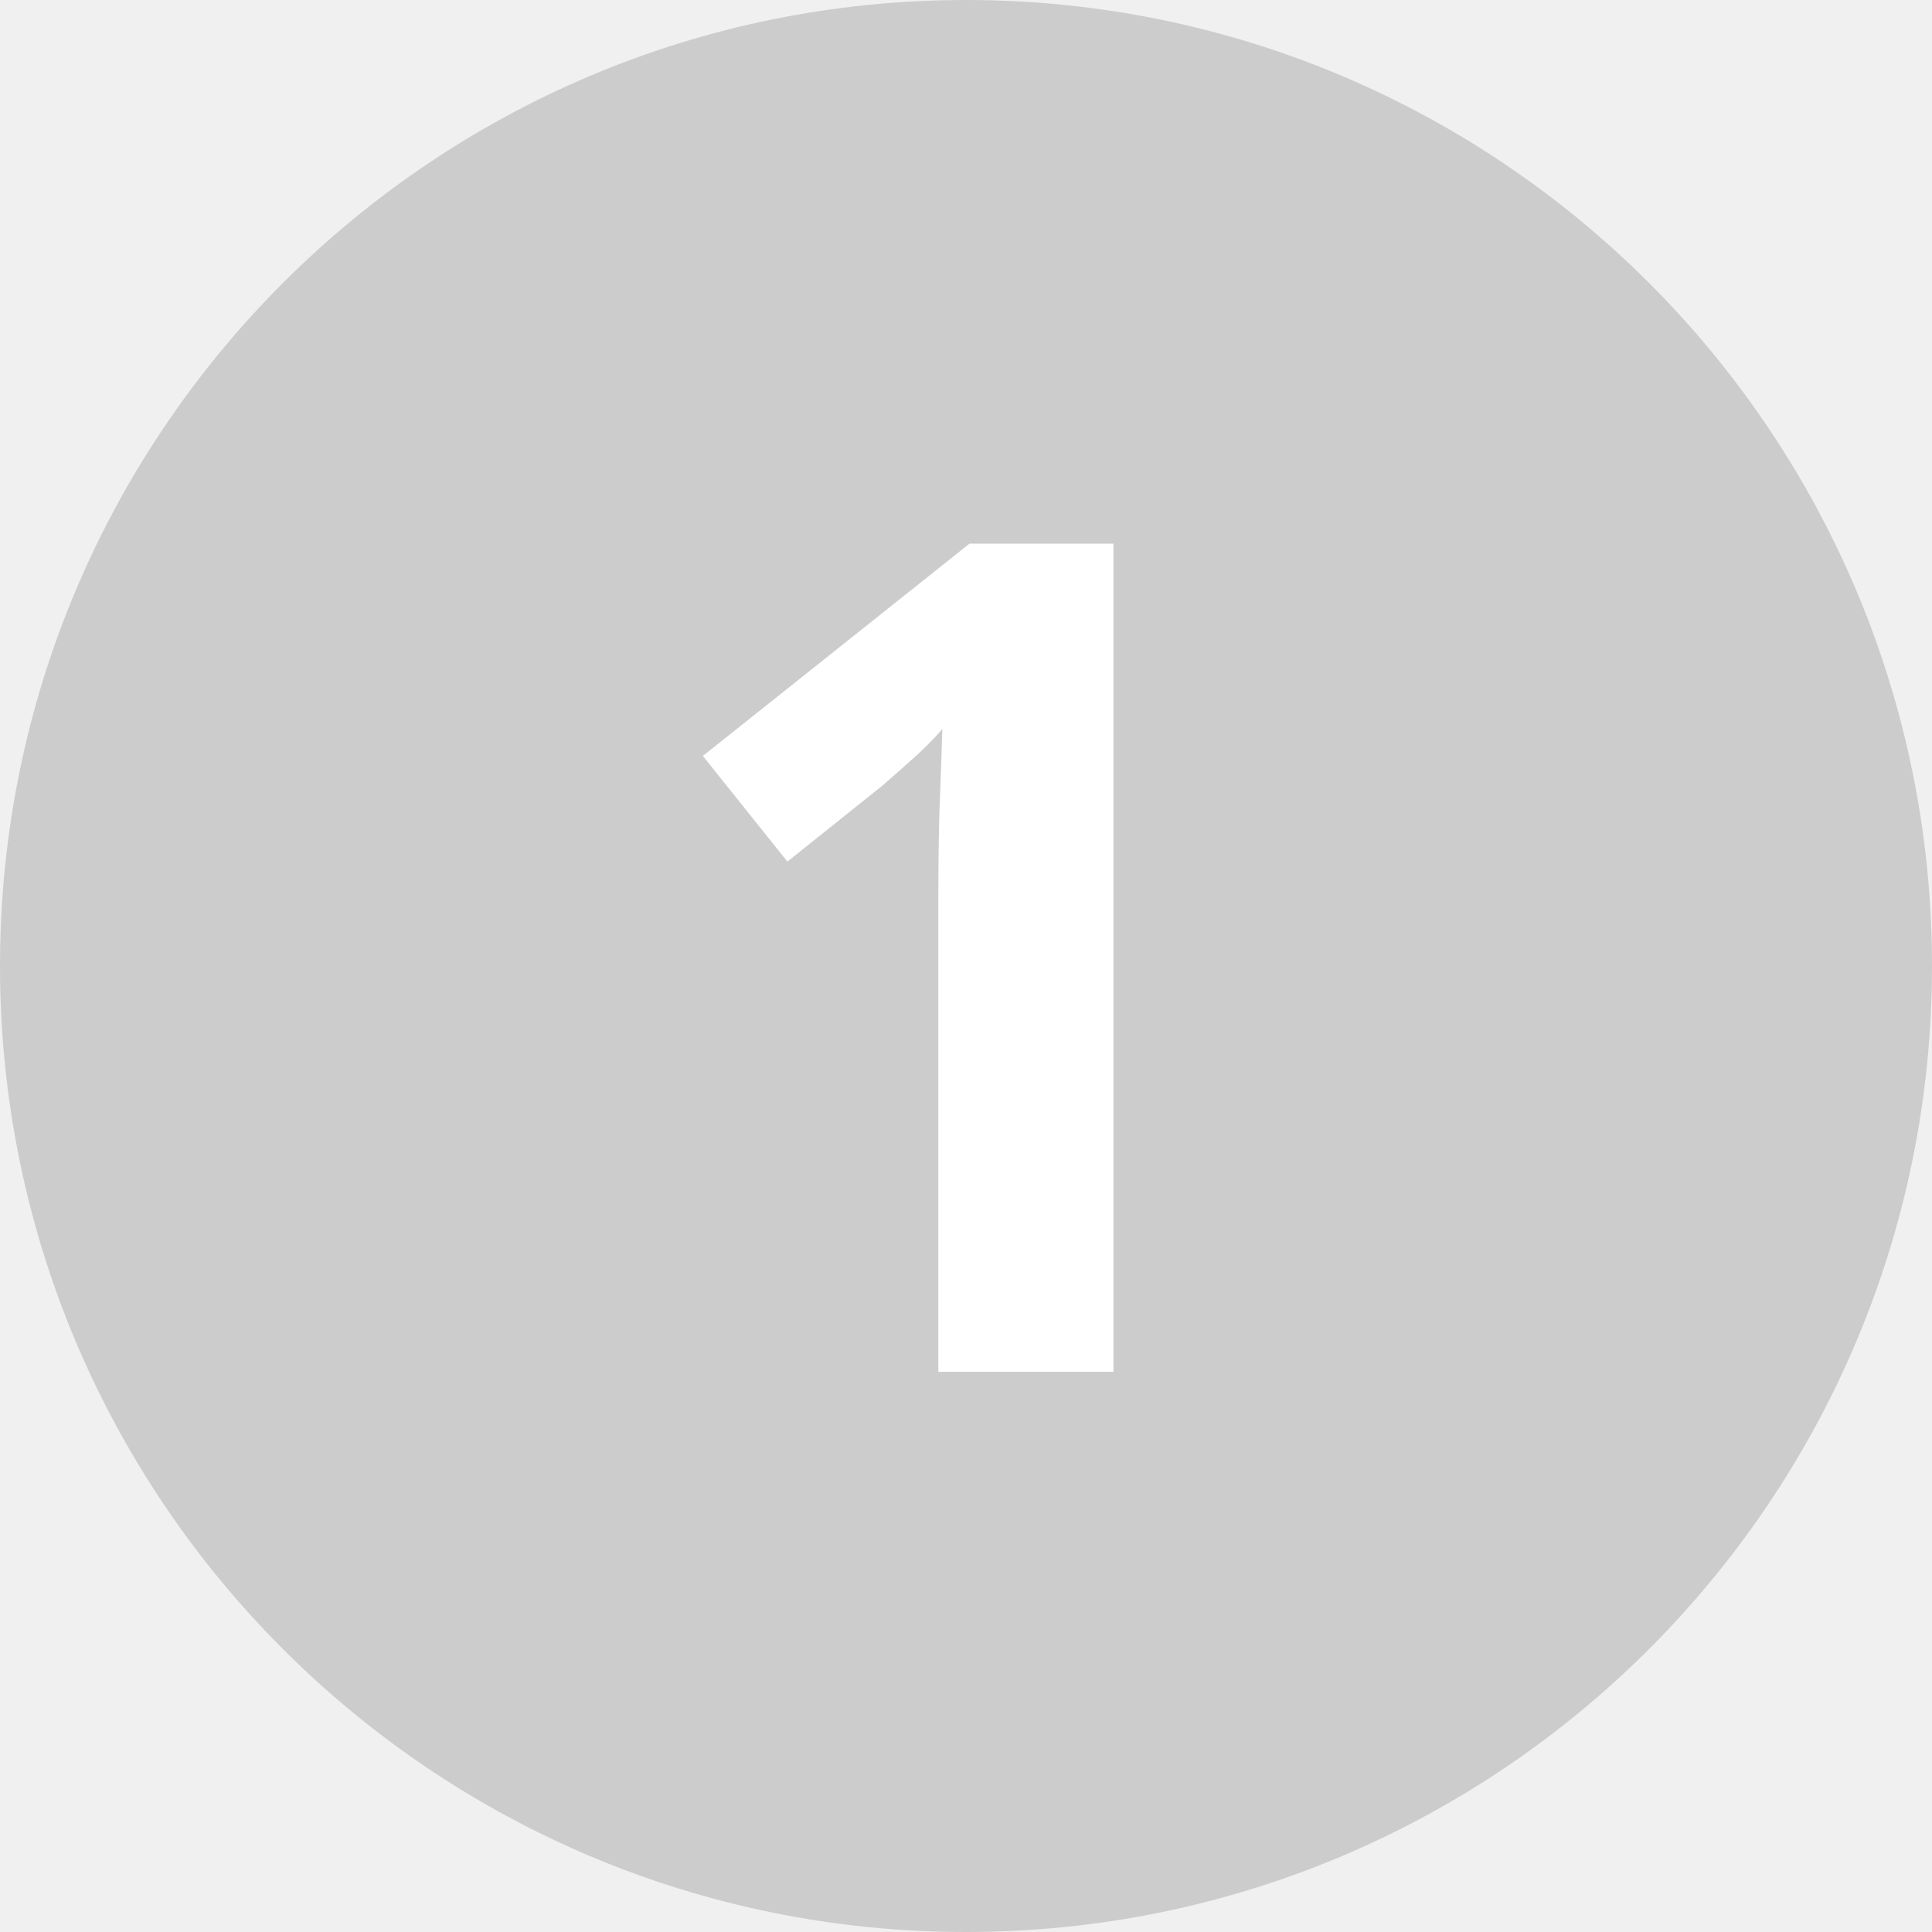
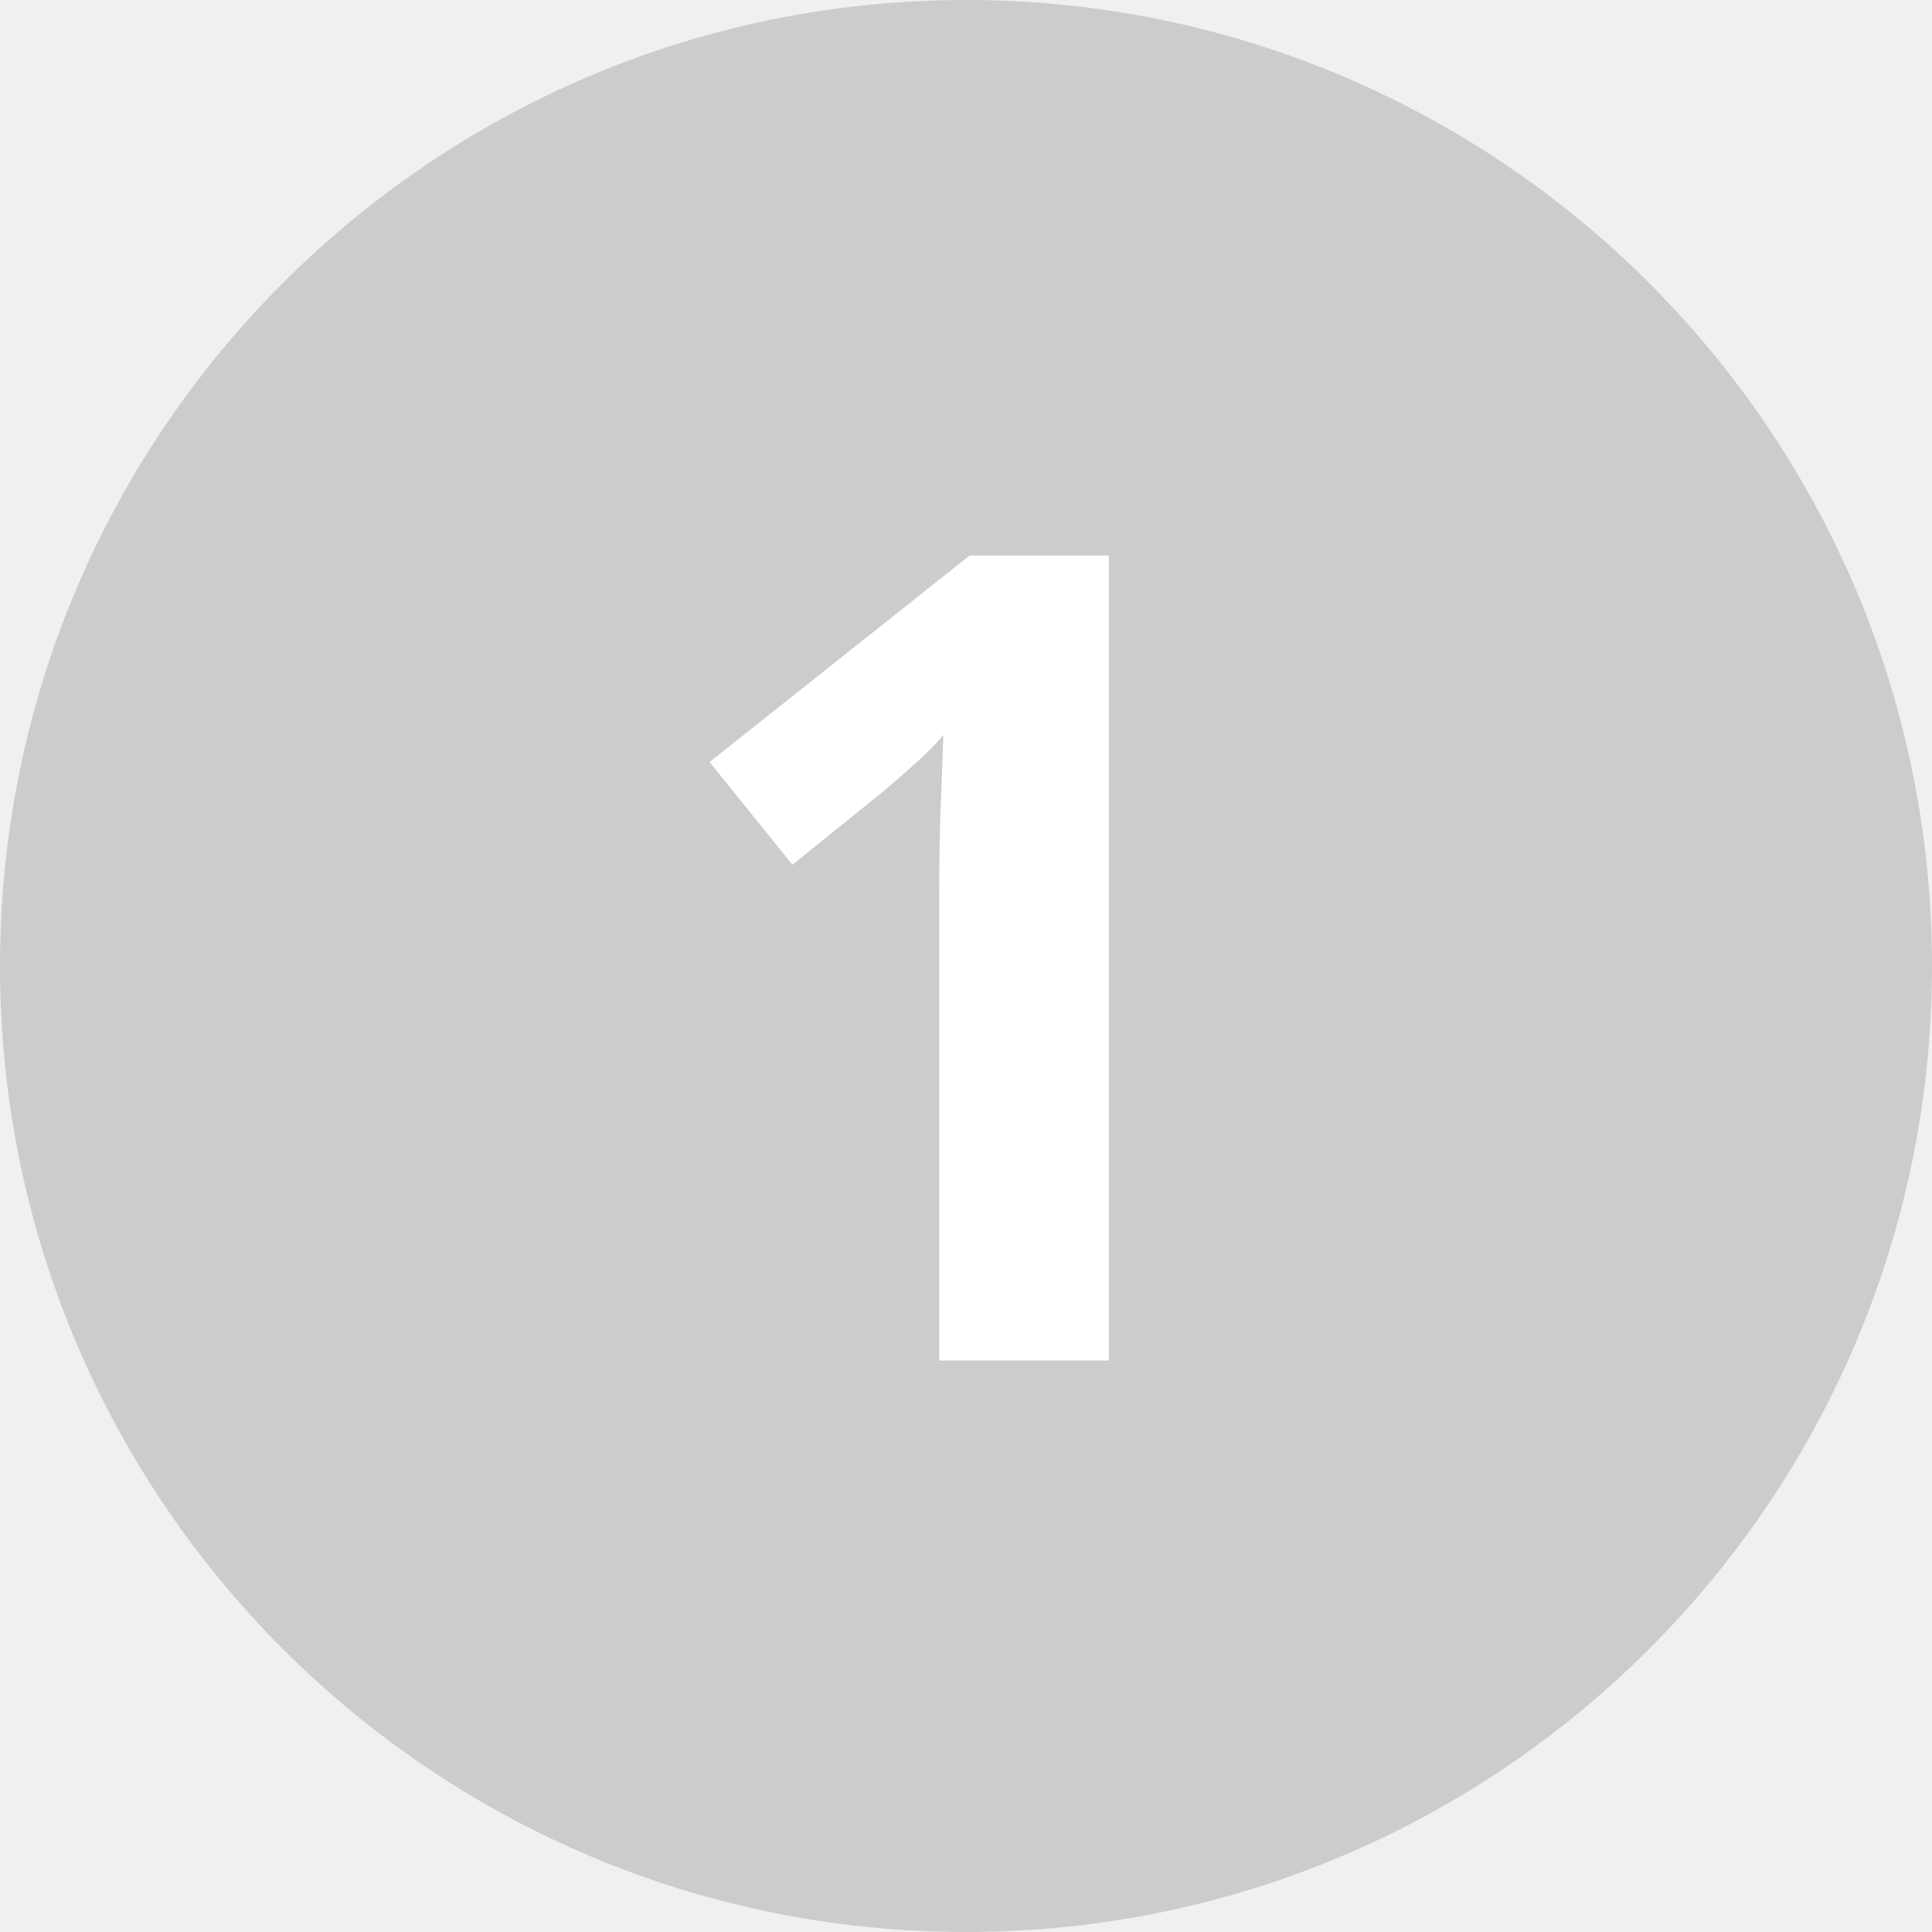
- <svg xmlns="http://www.w3.org/2000/svg" width="2.5em" height="2.5em" version="1.1">
-   <circle cx="1.25em" cy="1.25em" r="1.25em" fill="rgb(204,204,204)" />
-   <text text-anchor="middle" x="50%" y="50%" dy=".35em" font-family="sans-serif" font-weight="bold" font-size="1.5em" fill="white">1</text>
+ <svg xmlns="http://www.w3.org/2000/svg" width="2.4em" height="2.4em" version="1.1">
+   <circle cx="1.2em" cy="1.2em" r="1.2em" fill="rgb(204,204,204)" />
+   <text text-anchor="middle" x="50%" y="50%" dy=".35em" font-family="sans-serif" font-weight="bold" font-size="1.4em" fill="white">1</text>
</svg>
